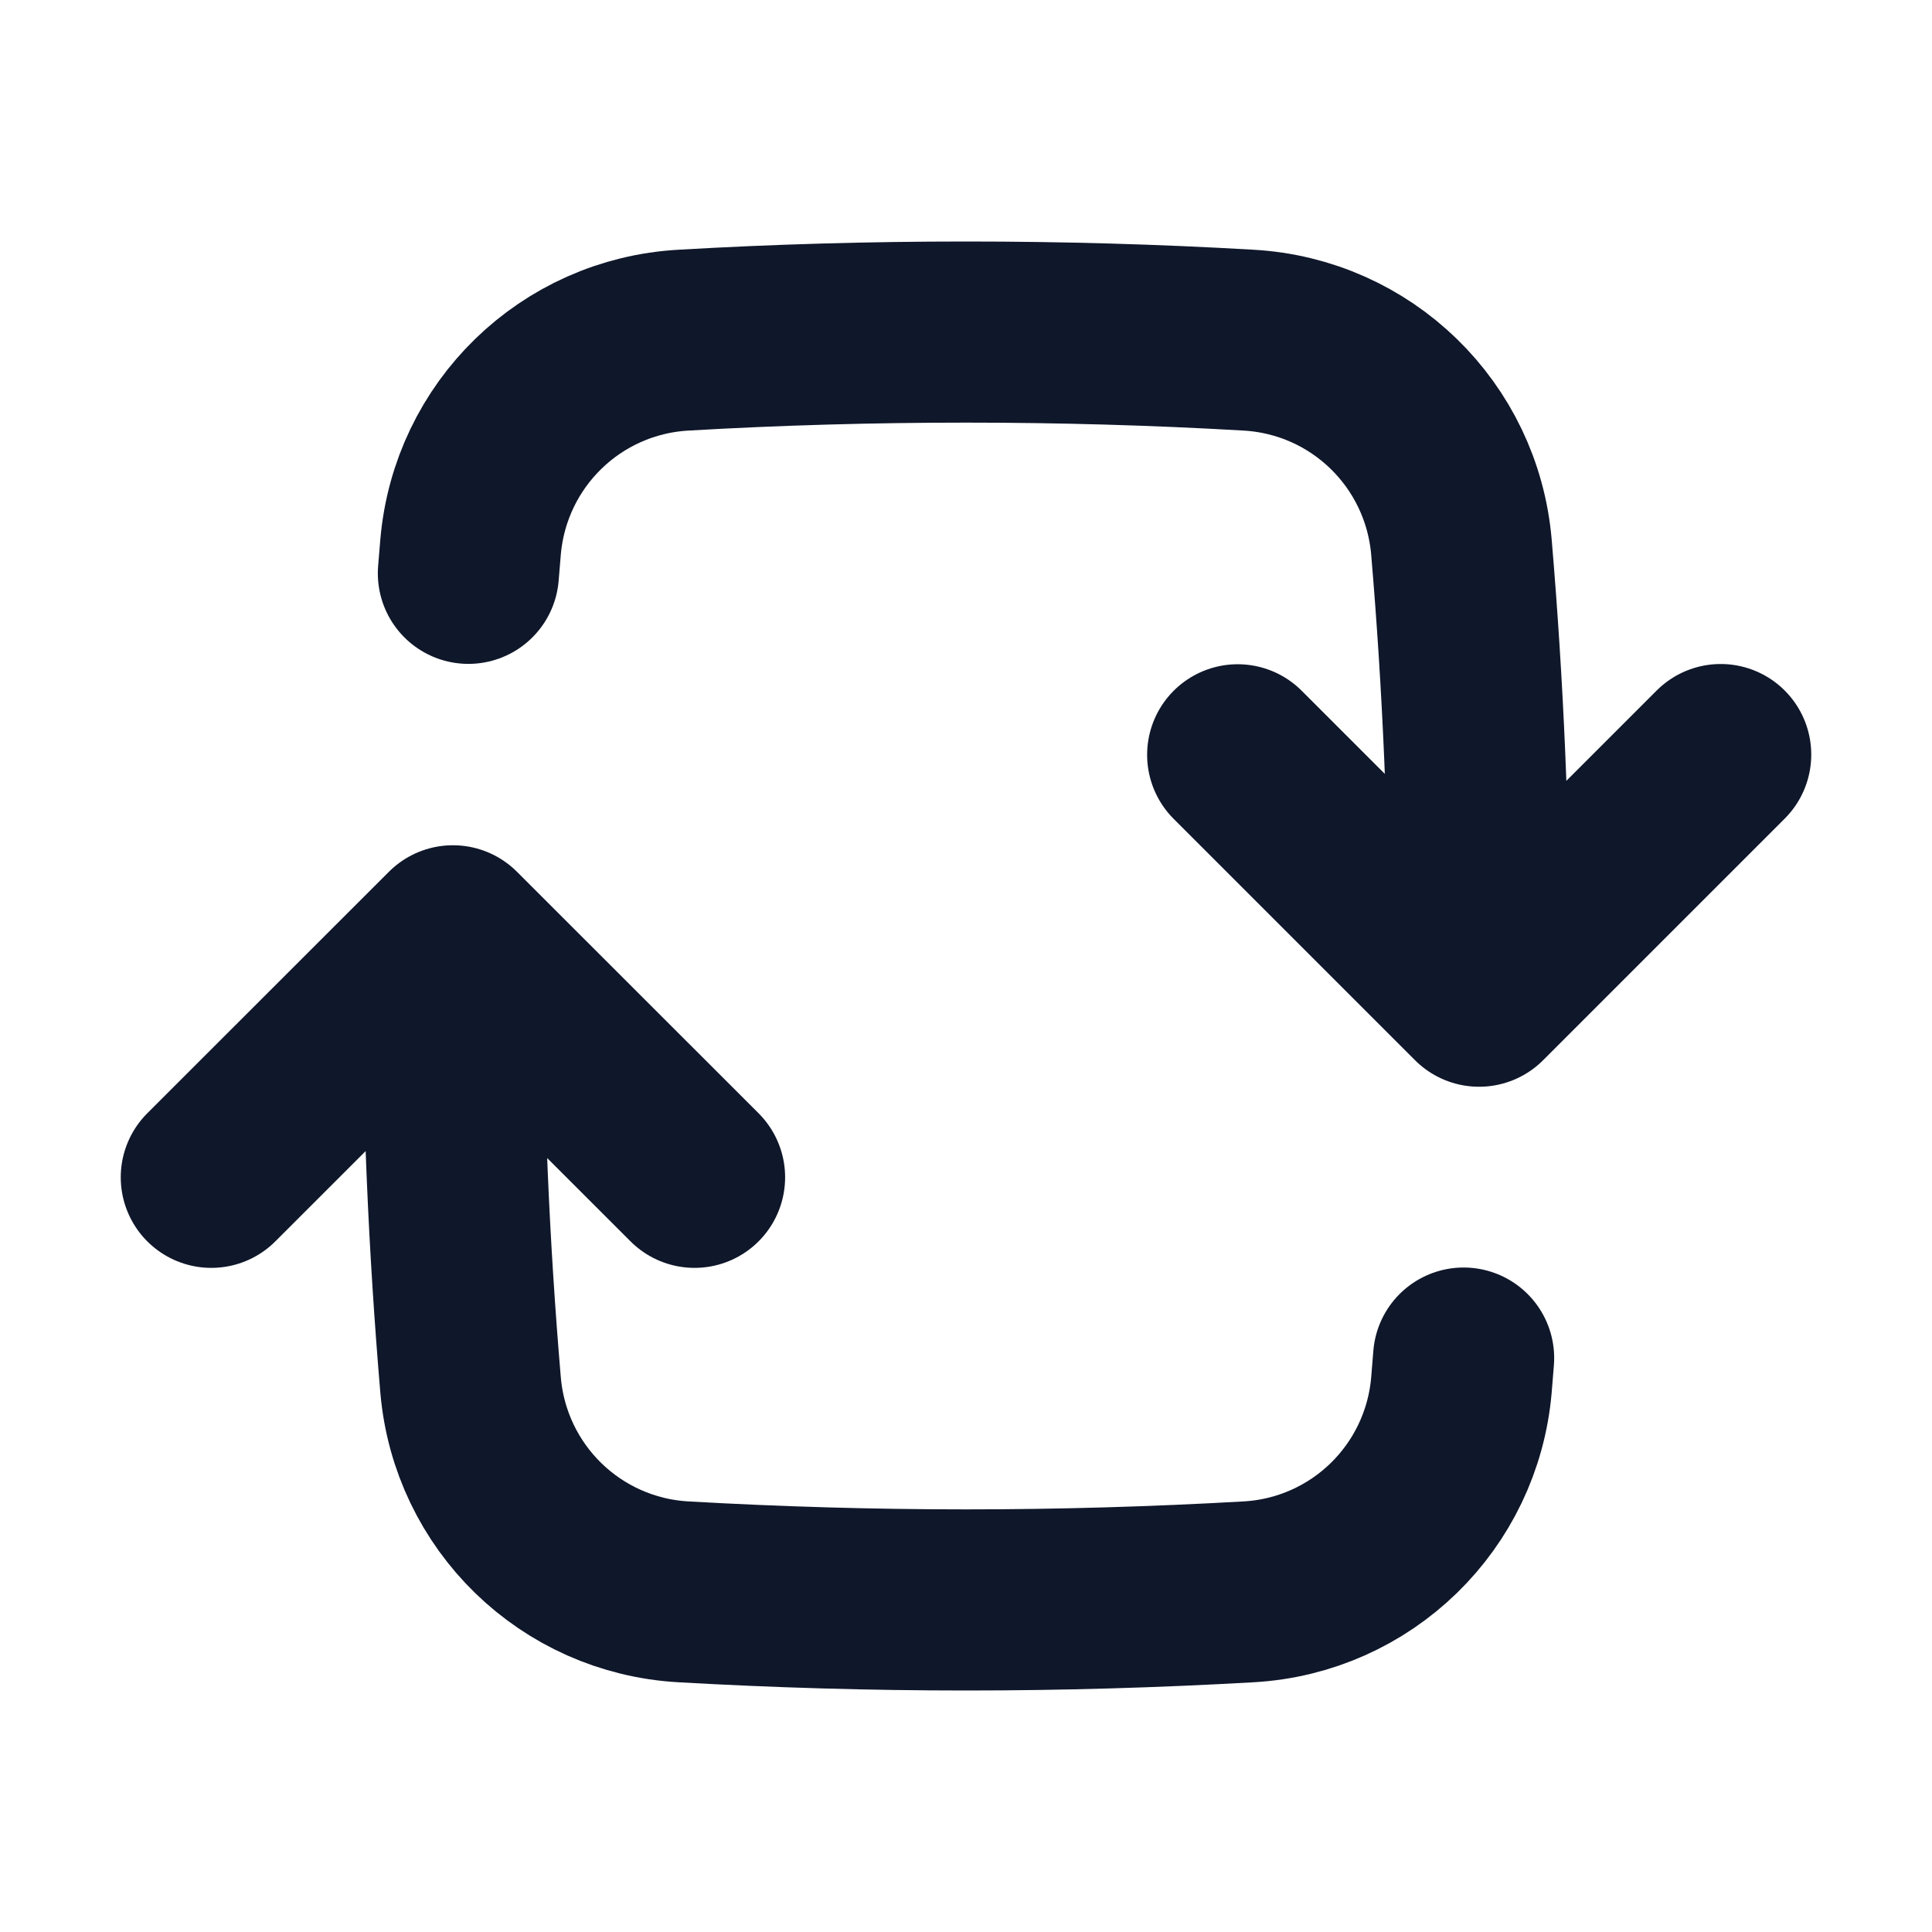
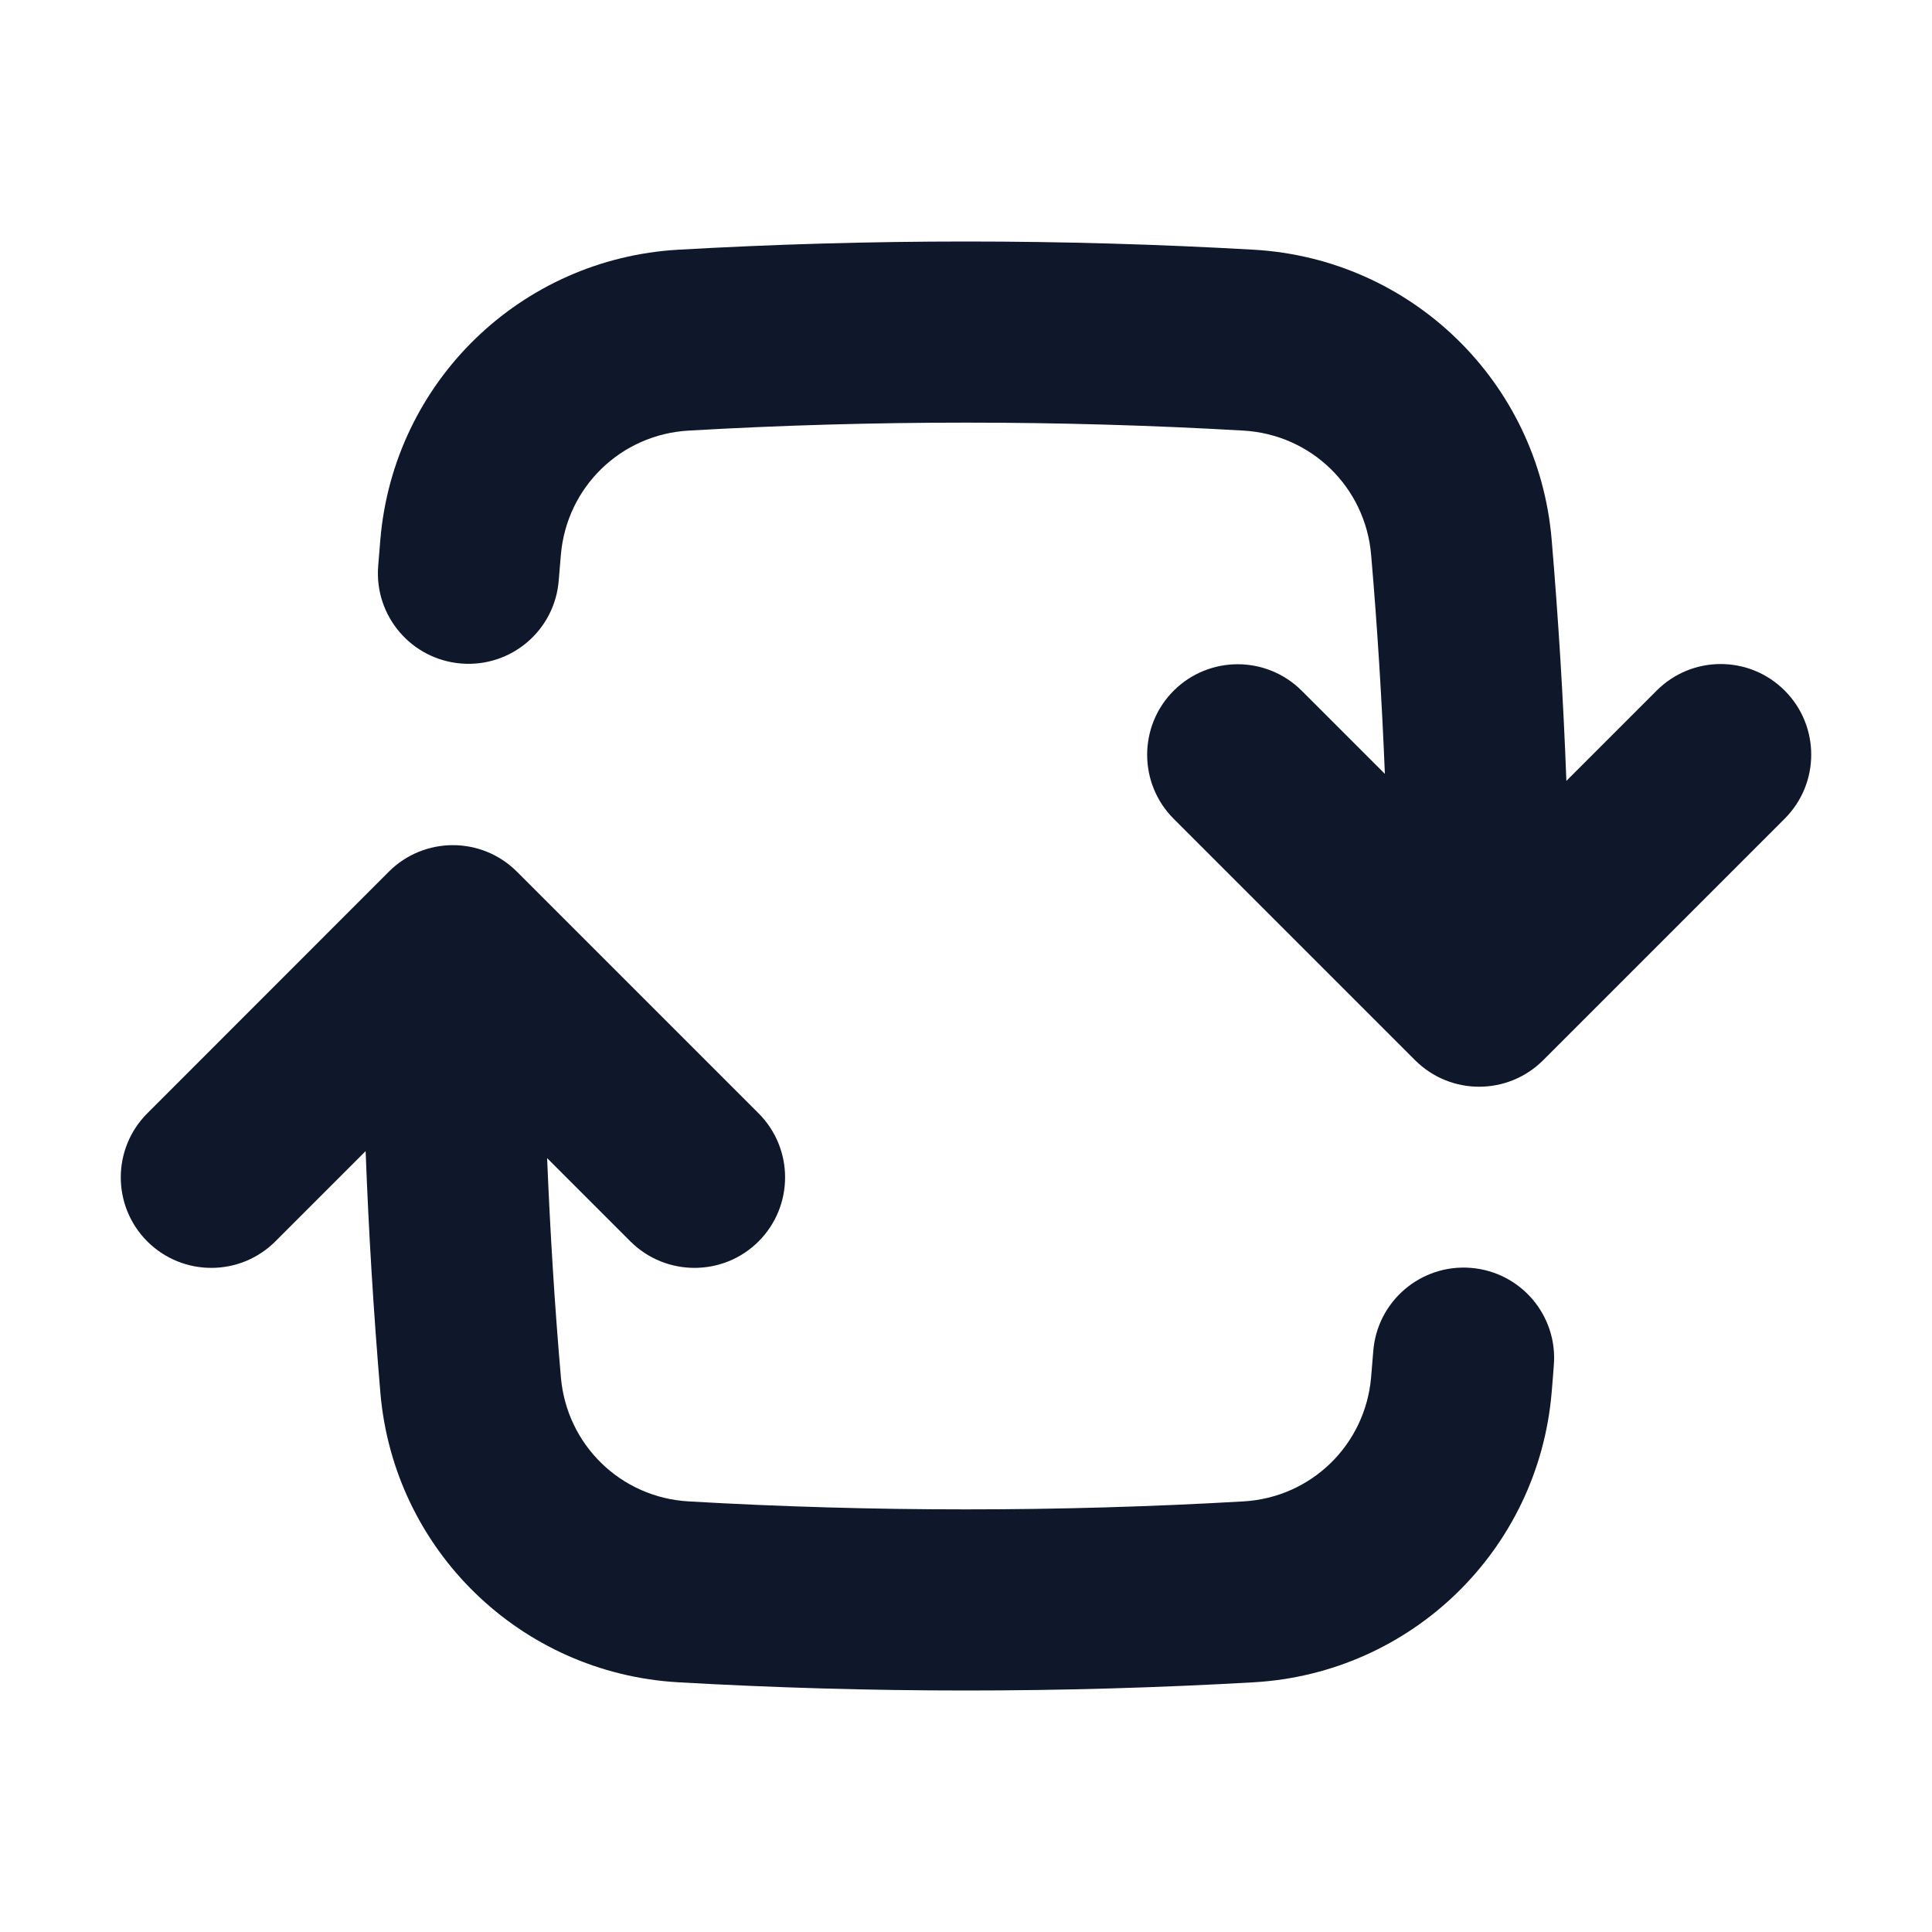
<svg xmlns="http://www.w3.org/2000/svg" width="16" height="16" viewBox="0 0 16 16" fill="none">
-   <path d="M3.751 7.75C3.75 7.833 3.75 7.916 3.75 8C3.75 9.169 3.8 10.326 3.897 11.469C3.977 12.401 4.726 13.13 5.66 13.183C6.434 13.227 7.214 13.25 8 13.25C8.786 13.25 9.566 13.227 10.34 13.183C11.274 13.13 12.023 12.401 12.103 11.469C12.109 11.395 12.115 11.321 12.121 11.247M3.751 7.75L1.75 9.75M3.751 7.75L5.752 9.75M3.879 4.748C3.885 4.675 3.891 4.603 3.897 4.531C3.977 3.599 4.726 2.87 5.66 2.817C6.434 2.772 7.214 2.75 8 2.75C8.786 2.75 9.566 2.772 10.34 2.817C11.274 2.87 12.023 3.599 12.103 4.531C12.2 5.674 12.25 6.831 12.25 8C12.25 8.083 12.25 8.167 12.249 8.25M12.249 8.25L10.25 6.251M12.249 8.25L14.25 6.249" stroke="#0F172A" stroke-width="1.5" stroke-linecap="round" stroke-linejoin="round" />
+   <path fill-rule="evenodd" clip-rule="evenodd" d="M8 3.5C7.229 3.5 6.463 3.522 5.703 3.566C5.141 3.598 4.693 4.034 4.645 4.594C4.639 4.665 4.633 4.737 4.627 4.808C4.594 5.221 4.233 5.528 3.82 5.495C3.407 5.462 3.099 5.101 3.132 4.688C3.138 4.614 3.144 4.541 3.15 4.467C3.261 3.163 4.311 2.143 5.617 2.068C6.406 2.023 7.2 2 8 2C8.8 2 9.594 2.023 10.383 2.068C11.689 2.143 12.739 3.163 12.85 4.467C12.906 5.129 12.947 5.796 12.972 6.467L13.72 5.719C14.013 5.426 14.487 5.426 14.78 5.719C15.073 6.012 15.073 6.487 14.78 6.78L12.78 8.78C12.487 9.073 12.012 9.073 11.719 8.78L9.72 6.781C9.427 6.488 9.427 6.013 9.72 5.72C10.013 5.428 10.487 5.428 10.78 5.72L11.469 6.409C11.444 5.8 11.407 5.195 11.355 4.594C11.307 4.034 10.859 3.598 10.297 3.566C9.537 3.522 8.771 3.5 8 3.5ZM3.22 7.219C3.513 6.926 3.988 6.926 4.281 7.219L6.282 9.22C6.575 9.513 6.575 9.988 6.282 10.281C5.989 10.573 5.514 10.573 5.221 10.281L4.531 9.591C4.556 10.199 4.593 10.804 4.645 11.405C4.693 11.966 5.141 12.402 5.703 12.434C6.463 12.478 7.229 12.5 8 12.5C8.771 12.5 9.537 12.478 10.297 12.434C10.859 12.402 11.307 11.966 11.355 11.405C11.361 11.333 11.367 11.26 11.373 11.188C11.406 10.775 11.768 10.467 12.181 10.5C12.594 10.533 12.902 10.894 12.868 11.307C12.863 11.382 12.856 11.458 12.85 11.533C12.739 12.837 11.689 13.857 10.383 13.932C9.594 13.977 8.8 14 8 14C7.2 14 6.406 13.977 5.617 13.932C4.311 13.857 3.261 12.837 3.15 11.533C3.094 10.871 3.053 10.204 3.028 9.533L2.28 10.281C1.987 10.573 1.513 10.573 1.22 10.281C0.927 9.988 0.927 9.513 1.22 9.22L3.22 7.219Z" fill="#0F172A" />
</svg>
